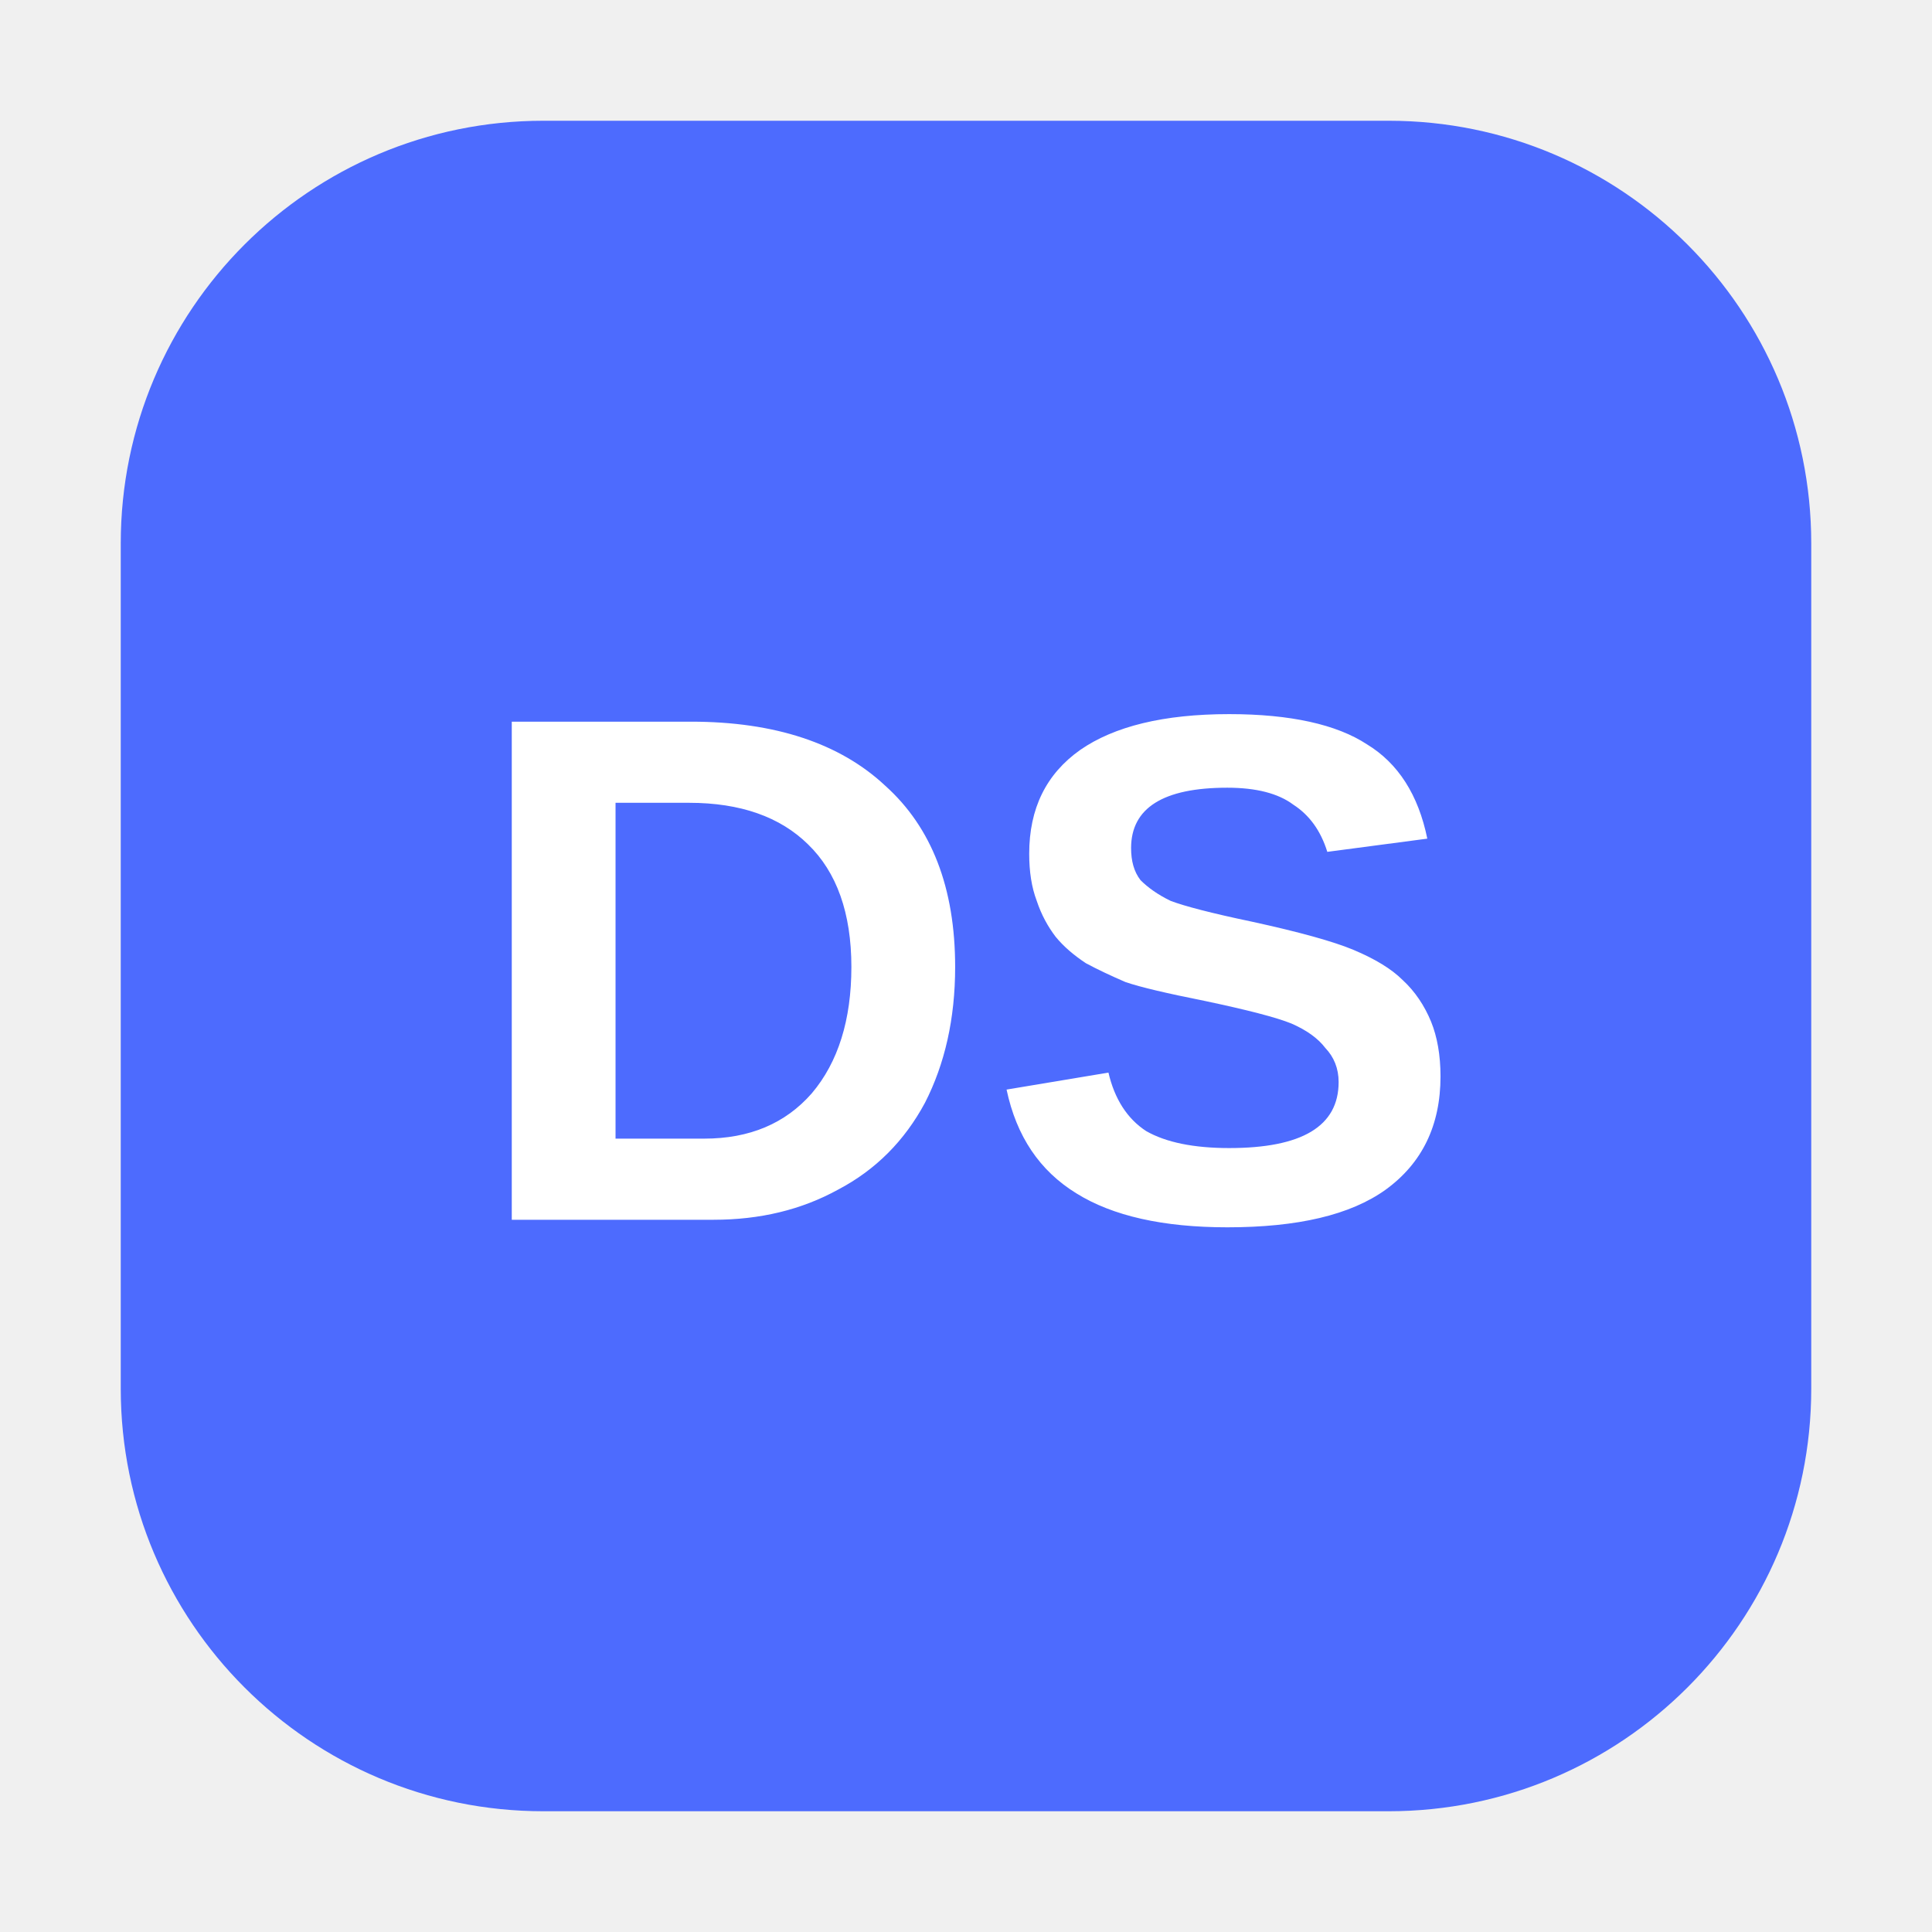
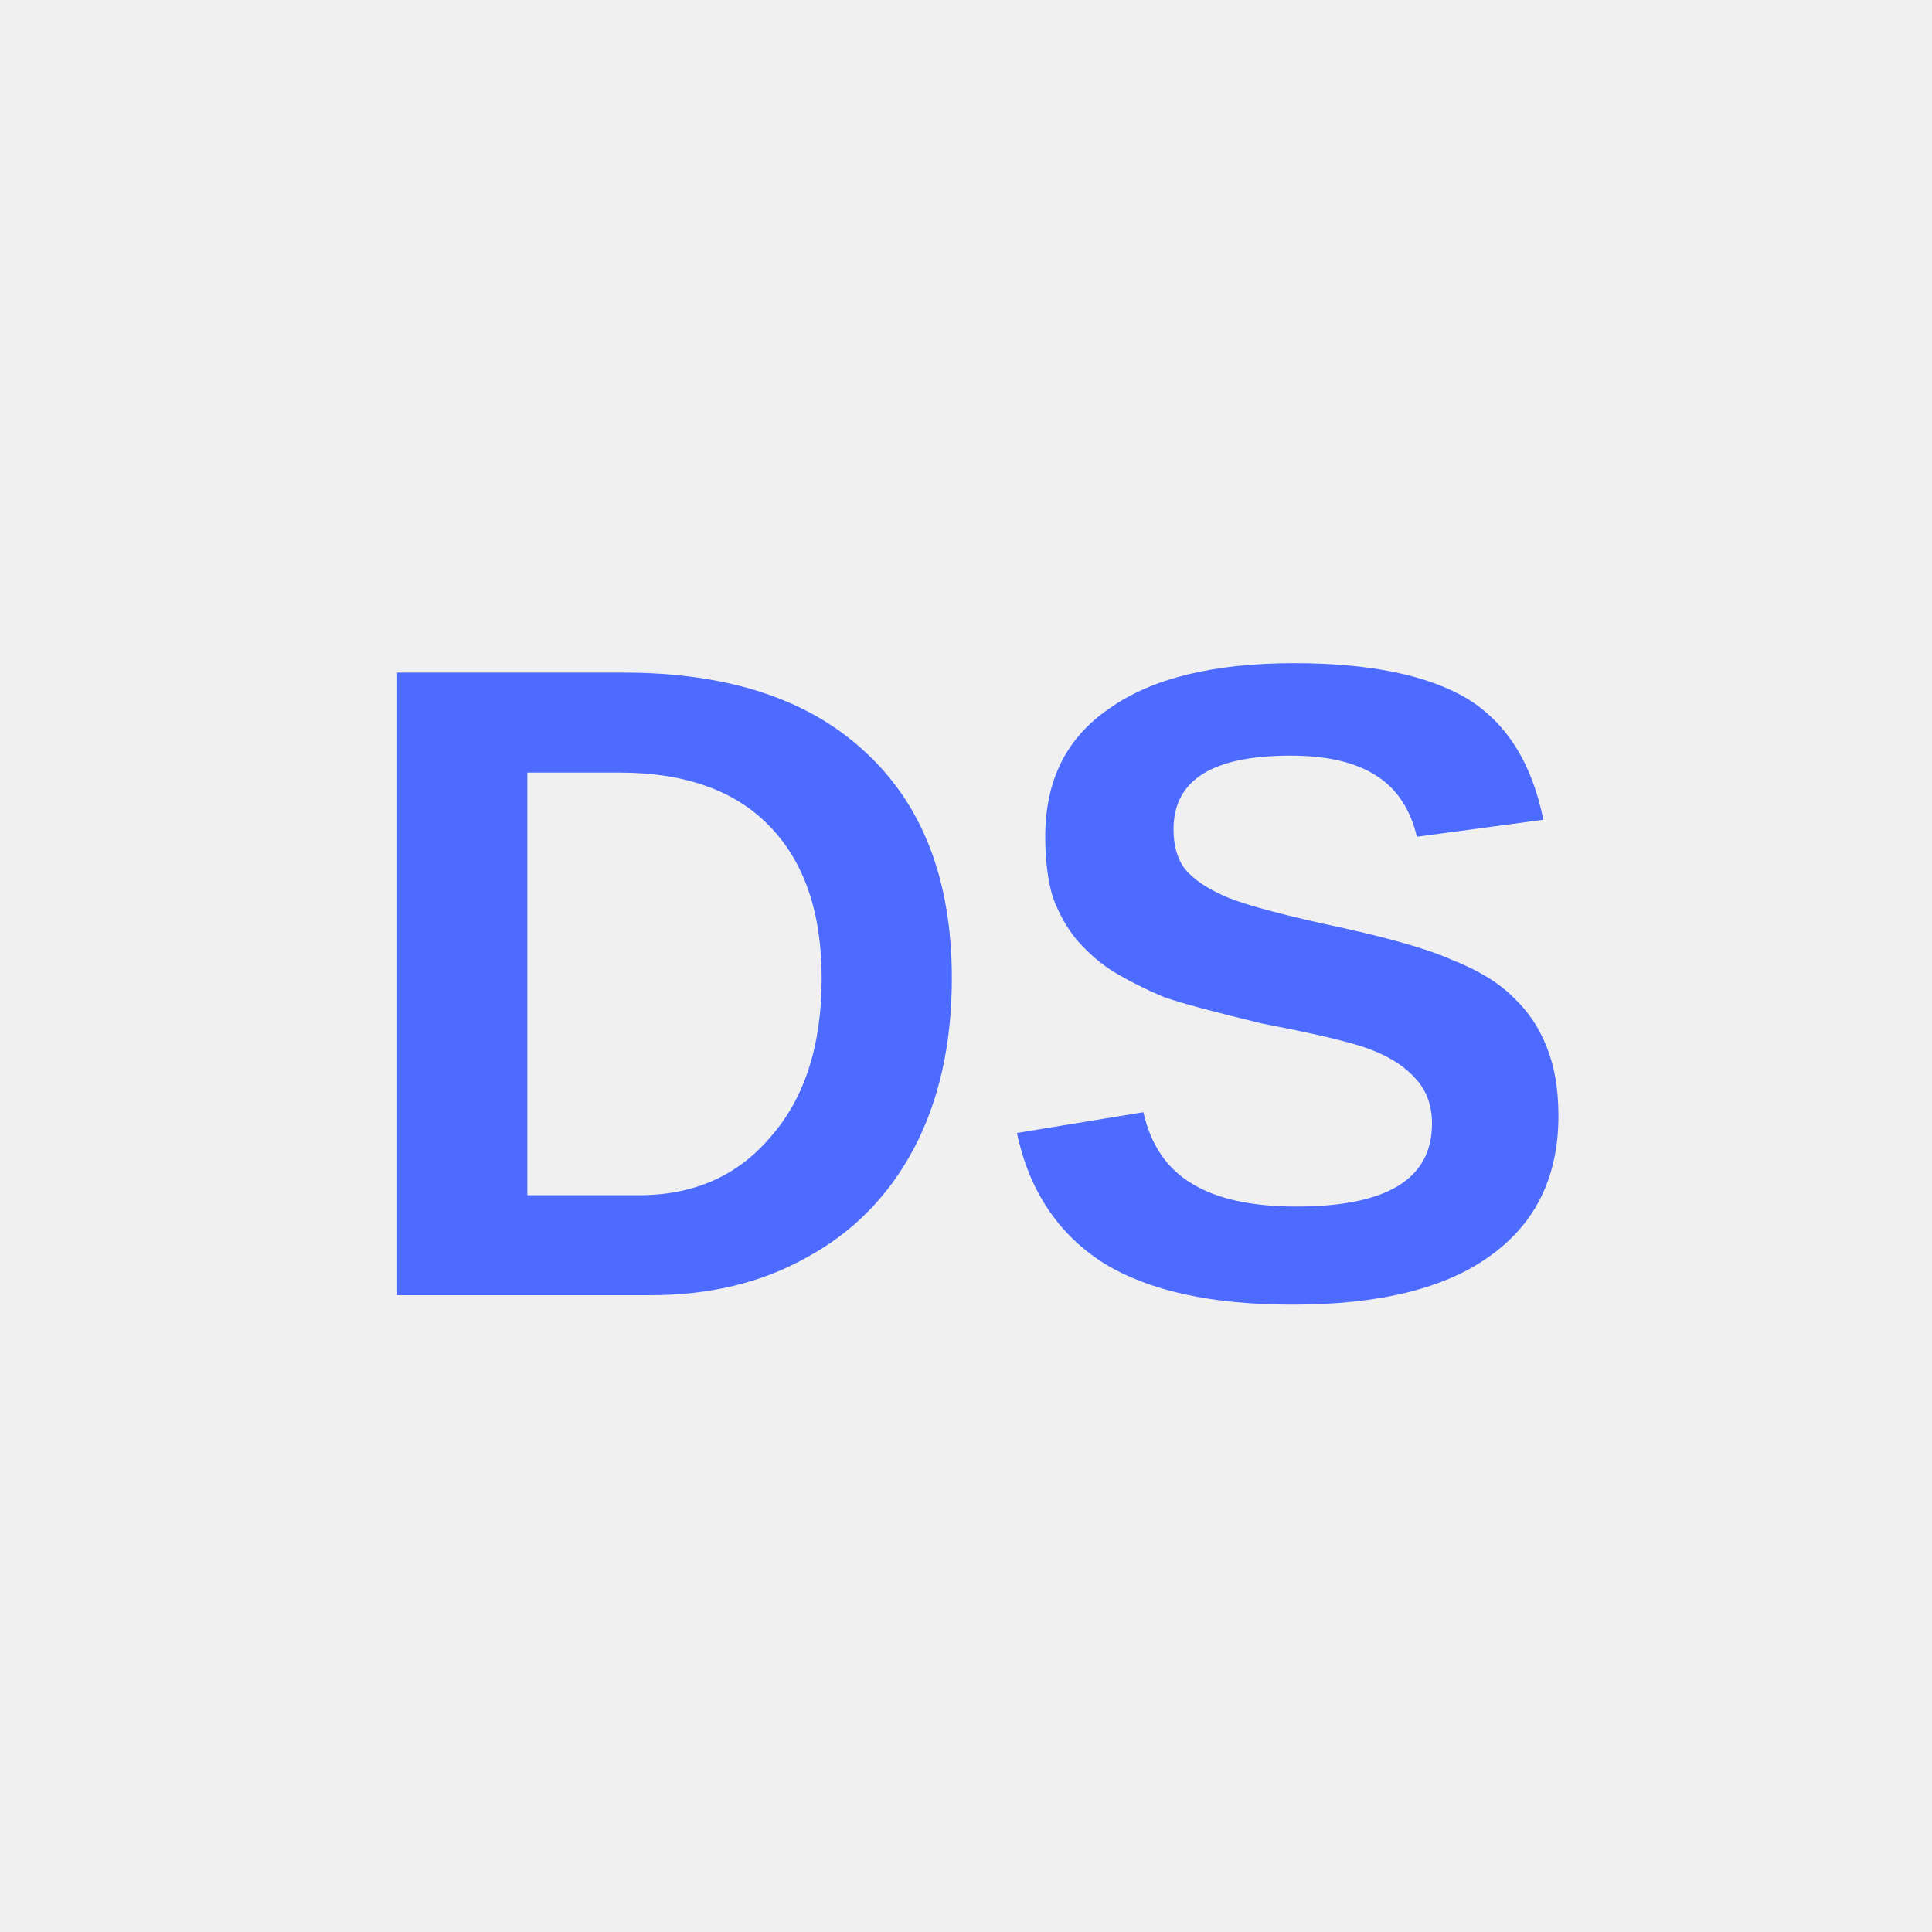
<svg xmlns="http://www.w3.org/2000/svg" width="16" height="16" viewBox="0 0 16 16">
-   <rect x="1" y="1" width="14" height="14" rx="3.5" fill="#4D6BFE" />
-   <text x="8" y="8.4" text-anchor="middle" dominant-baseline="middle" font-family="Segoe UI, Arial, sans-serif" font-weight="700" font-size="6" fill="#fff">DS</text>
+   <text x="8" y="8.6" text-anchor="middle" dominant-baseline="middle" font-family="Segoe UI, Arial, sans-serif" font-weight="800" font-size="7.5" fill="#4D6BFE">DS</text>
</svg>
